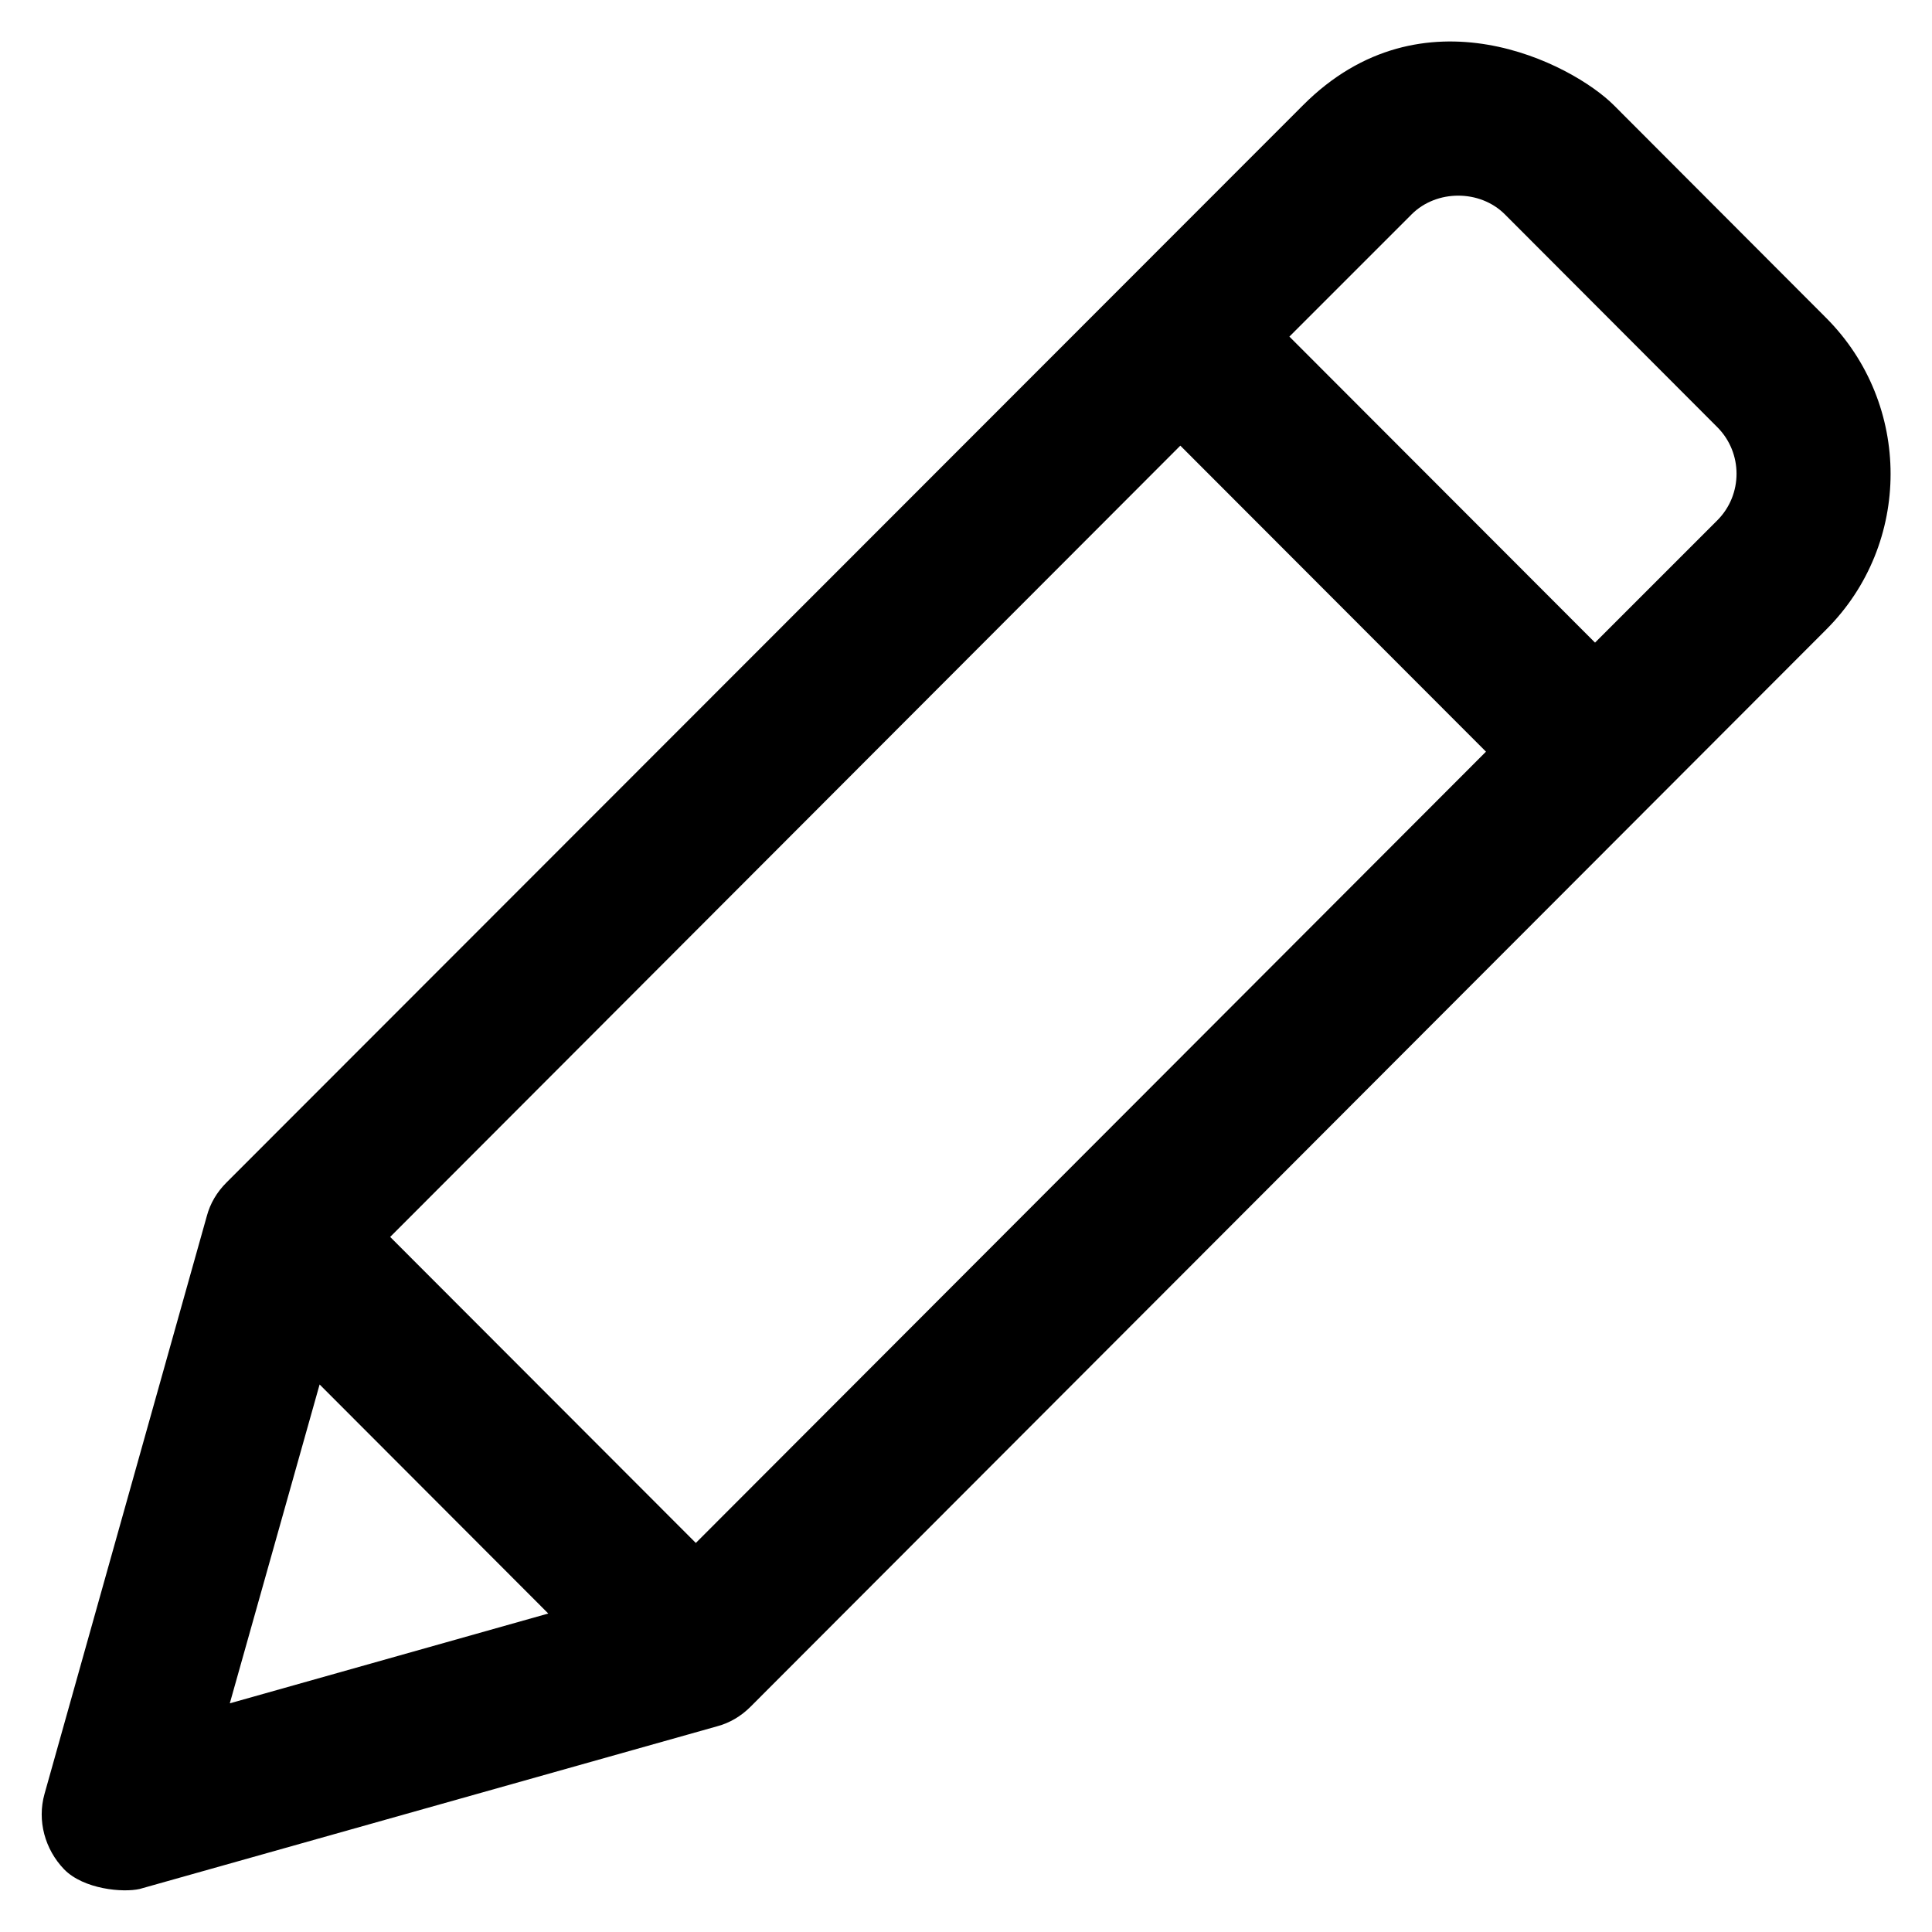
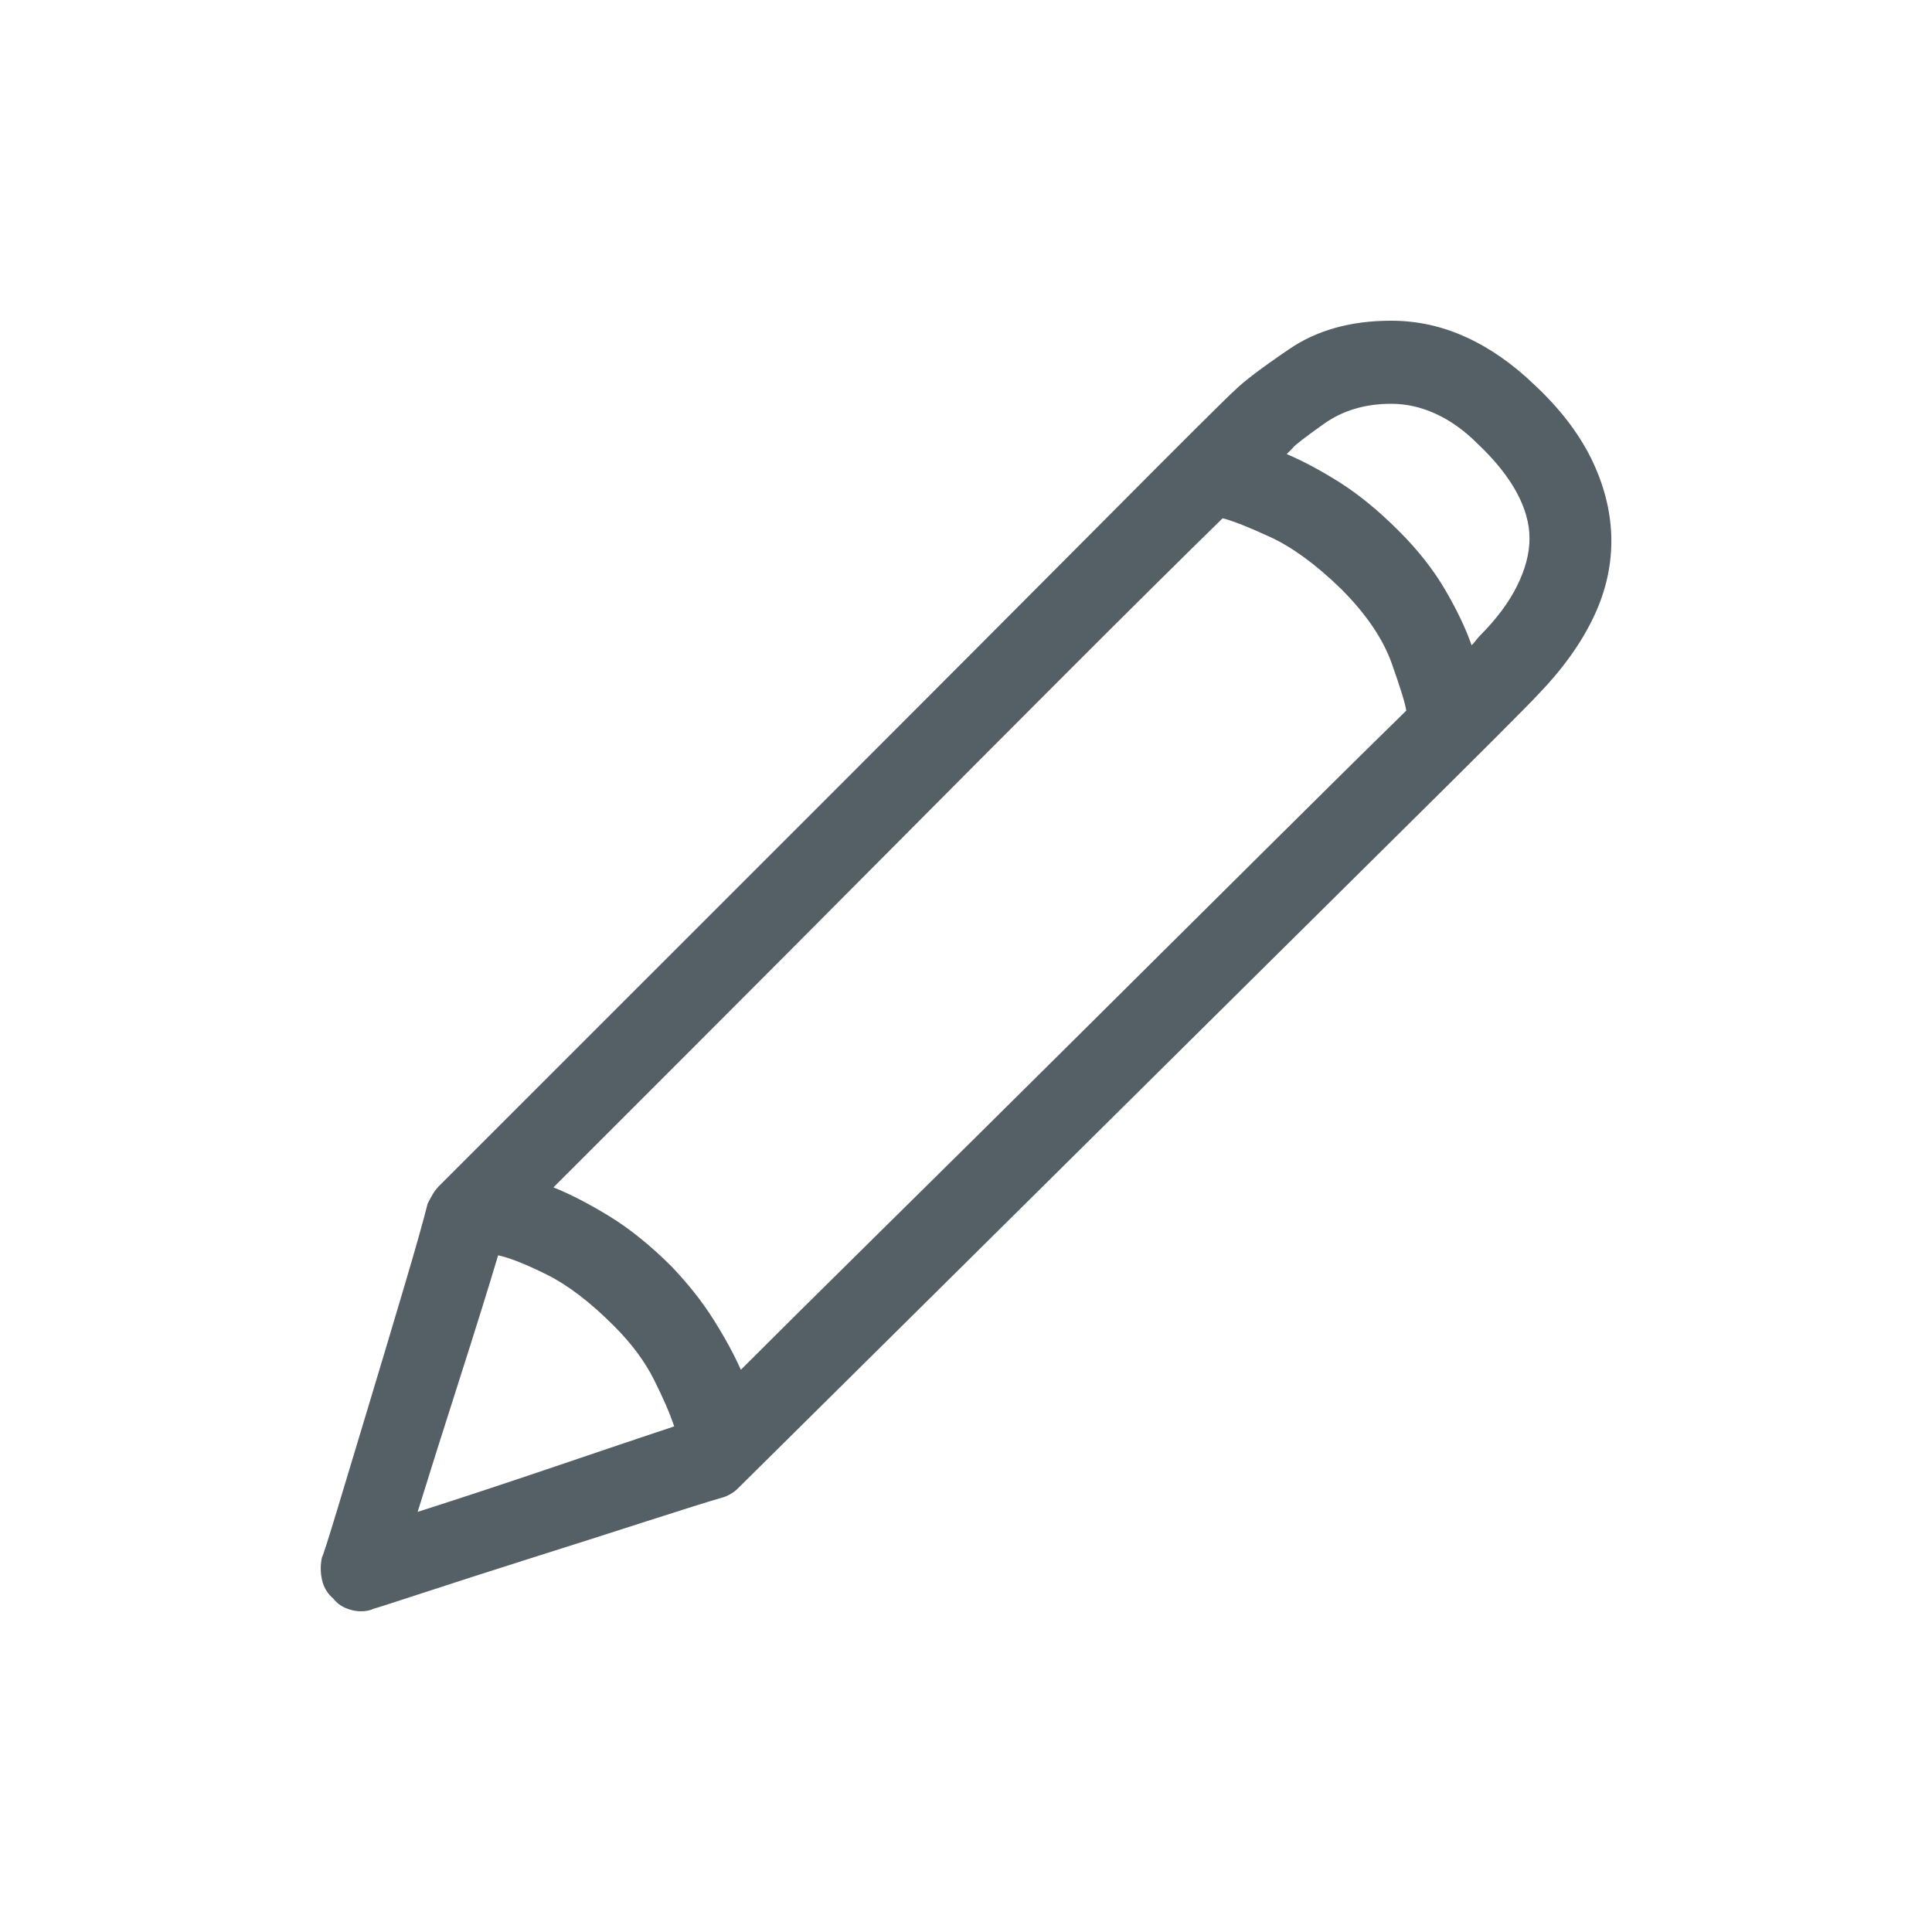
- <svg xmlns="http://www.w3.org/2000/svg" version="1.1" viewBox="0 0 512 512" enable-background="new 0 0 512 512">
-   <g>
-     <g>
-       <path d="m455.1,137.9l-32.4,32.4-81-81.1 32.4-32.4c6.6-6.6 18.1-6.6 24.7,0l56.3,56.4c6.8,6.8 6.8,17.9 0,24.7zm-270.7,271l-81-81.1 209.4-209.7 81,81.1-209.4,209.7zm-99.7-42l60.6,60.7-84.4,23.8 23.8-84.5zm399.3-282.6l-56.3-56.4c-11-11-50.7-31.8-82.4,0l-285.3,285.5c-2.5,2.5-4.3,5.5-5.2,8.9l-43,153.1c-2,7.1 0.1,14.7 5.2,20 5.2,5.3 15.6,6.2 20,5.2l153-43.1c3.4-0.9 6.4-2.7 8.9-5.2l285.1-285.5c22.7-22.7 22.7-59.7 0-82.5z" />
-     </g>
-   </g>
+ <svg xmlns="http://www.w3.org/2000/svg" width="24" height="24" viewBox="0 0 24 24">
+   <path fill="#556066" fill-rule="evenodd" d="M19.062,4.781 C19.375,5.073 19.609,5.378 19.766,5.695 C19.922,6.013 20.005,6.333 20.016,6.656 C20.026,7 19.953,7.336 19.797,7.664 C19.641,7.992 19.411,8.312 19.109,8.625 C18.964,8.781 18.38,9.365 17.359,10.375 C16.339,11.385 15.237,12.477 14.055,13.648 C12.872,14.82 11.786,15.896 10.797,16.875 C9.807,17.854 9.266,18.391 9.172,18.484 C9.141,18.516 9.107,18.542 9.07,18.562 C9.034,18.583 8.995,18.599 8.953,18.609 C8.807,18.651 8.5,18.747 8.031,18.898 C7.562,19.049 7.081,19.203 6.586,19.359 C6.091,19.516 5.646,19.659 5.25,19.789 C4.854,19.919 4.651,19.984 4.641,19.984 C4.62,19.995 4.596,20.003 4.57,20.008 C4.544,20.013 4.516,20.016 4.484,20.016 C4.422,20.016 4.359,20.003 4.297,19.977 C4.234,19.951 4.182,19.911 4.141,19.859 C4.068,19.797 4.021,19.719 4,19.625 C3.979,19.531 3.979,19.438 4,19.344 C4.01,19.333 4.073,19.138 4.188,18.758 C4.302,18.378 4.435,17.938 4.586,17.438 C4.737,16.937 4.883,16.451 5.023,15.977 C5.164,15.503 5.26,15.161 5.312,14.953 C5.333,14.911 5.354,14.872 5.375,14.836 C5.396,14.799 5.422,14.766 5.453,14.734 L10.297,9.891 C11.516,8.672 12.643,7.542 13.68,6.5 C14.716,5.458 15.271,4.906 15.344,4.844 C15.448,4.74 15.672,4.57 16.016,4.336 C16.359,4.102 16.781,3.984 17.281,3.984 C17.604,3.984 17.914,4.052 18.211,4.188 C18.508,4.323 18.792,4.521 19.062,4.781 Z M15.188,6.438 C14.698,6.917 14.073,7.536 13.312,8.297 C12.552,9.057 11.768,9.844 10.961,10.656 C10.154,11.469 9.38,12.245 8.641,12.984 L6.875,14.75 C7.083,14.833 7.315,14.953 7.57,15.109 C7.826,15.266 8.083,15.474 8.344,15.734 C8.552,15.953 8.727,16.174 8.867,16.398 C9.008,16.622 9.12,16.828 9.203,17.016 C9.641,16.578 10.227,15.997 10.961,15.273 C11.695,14.549 12.464,13.789 13.266,12.992 C14.068,12.195 14.846,11.422 15.602,10.672 C16.357,9.922 16.979,9.307 17.469,8.828 C17.458,8.745 17.398,8.549 17.289,8.242 C17.18,7.935 16.969,7.625 16.656,7.312 C16.344,7.01 16.052,6.797 15.781,6.672 C15.51,6.547 15.313,6.469 15.188,6.438 Z M6.188,15.594 C6.073,15.979 5.914,16.49 5.711,17.125 C5.508,17.76 5.333,18.312 5.188,18.781 C5.677,18.625 6.245,18.438 6.891,18.219 C7.536,18 8.031,17.833 8.375,17.719 C8.323,17.562 8.24,17.37 8.125,17.141 C8.01,16.911 7.844,16.688 7.625,16.469 C7.333,16.177 7.057,15.966 6.797,15.836 C6.536,15.706 6.333,15.625 6.188,15.594 Z M18.375,7.906 C18.583,7.698 18.74,7.49 18.844,7.281 C18.948,7.073 19,6.875 19,6.688 C19,6.5 18.945,6.307 18.836,6.109 C18.727,5.911 18.568,5.714 18.359,5.516 C18.193,5.349 18.018,5.224 17.836,5.141 C17.654,5.057 17.469,5.016 17.281,5.016 C16.958,5.016 16.68,5.099 16.445,5.266 C16.211,5.432 16.083,5.531 16.062,5.562 L15.984,5.641 C16.182,5.724 16.401,5.841 16.641,5.992 C16.88,6.143 17.125,6.344 17.375,6.594 C17.615,6.833 17.807,7.078 17.953,7.328 C18.099,7.578 18.208,7.807 18.281,8.016 C18.302,7.995 18.32,7.974 18.336,7.953 C18.352,7.932 18.365,7.917 18.375,7.906 Z" />
</svg>
